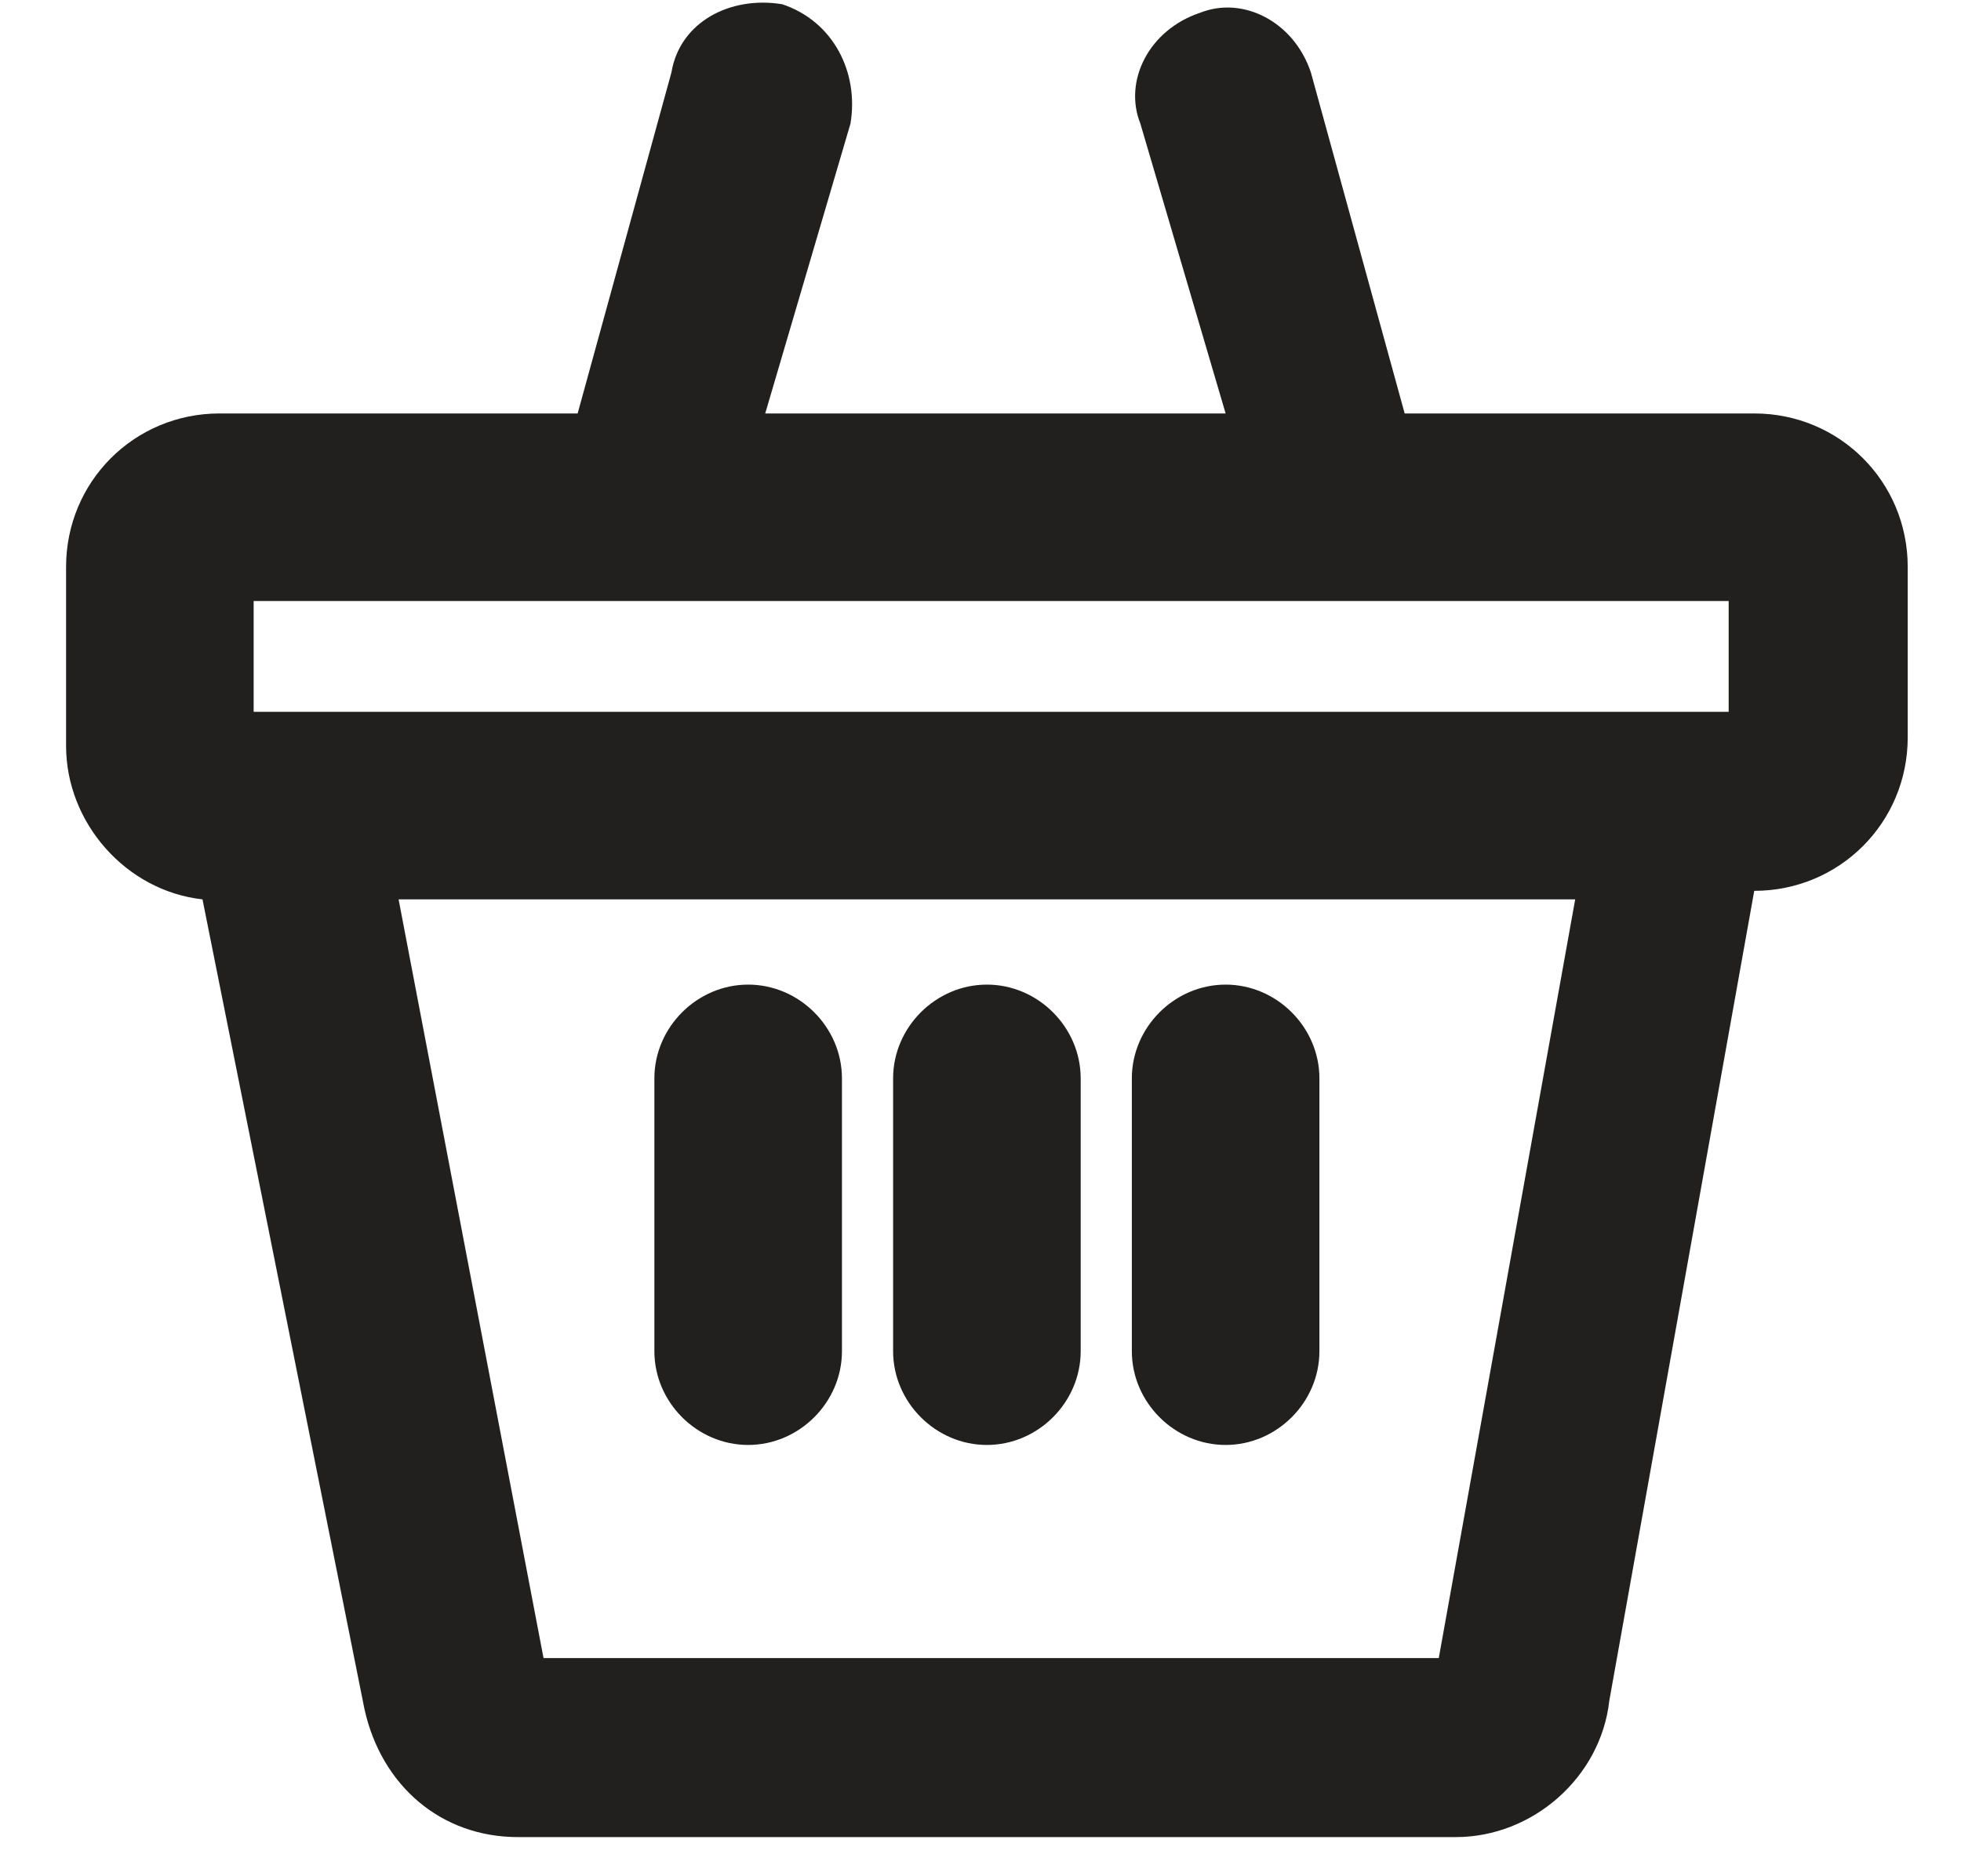
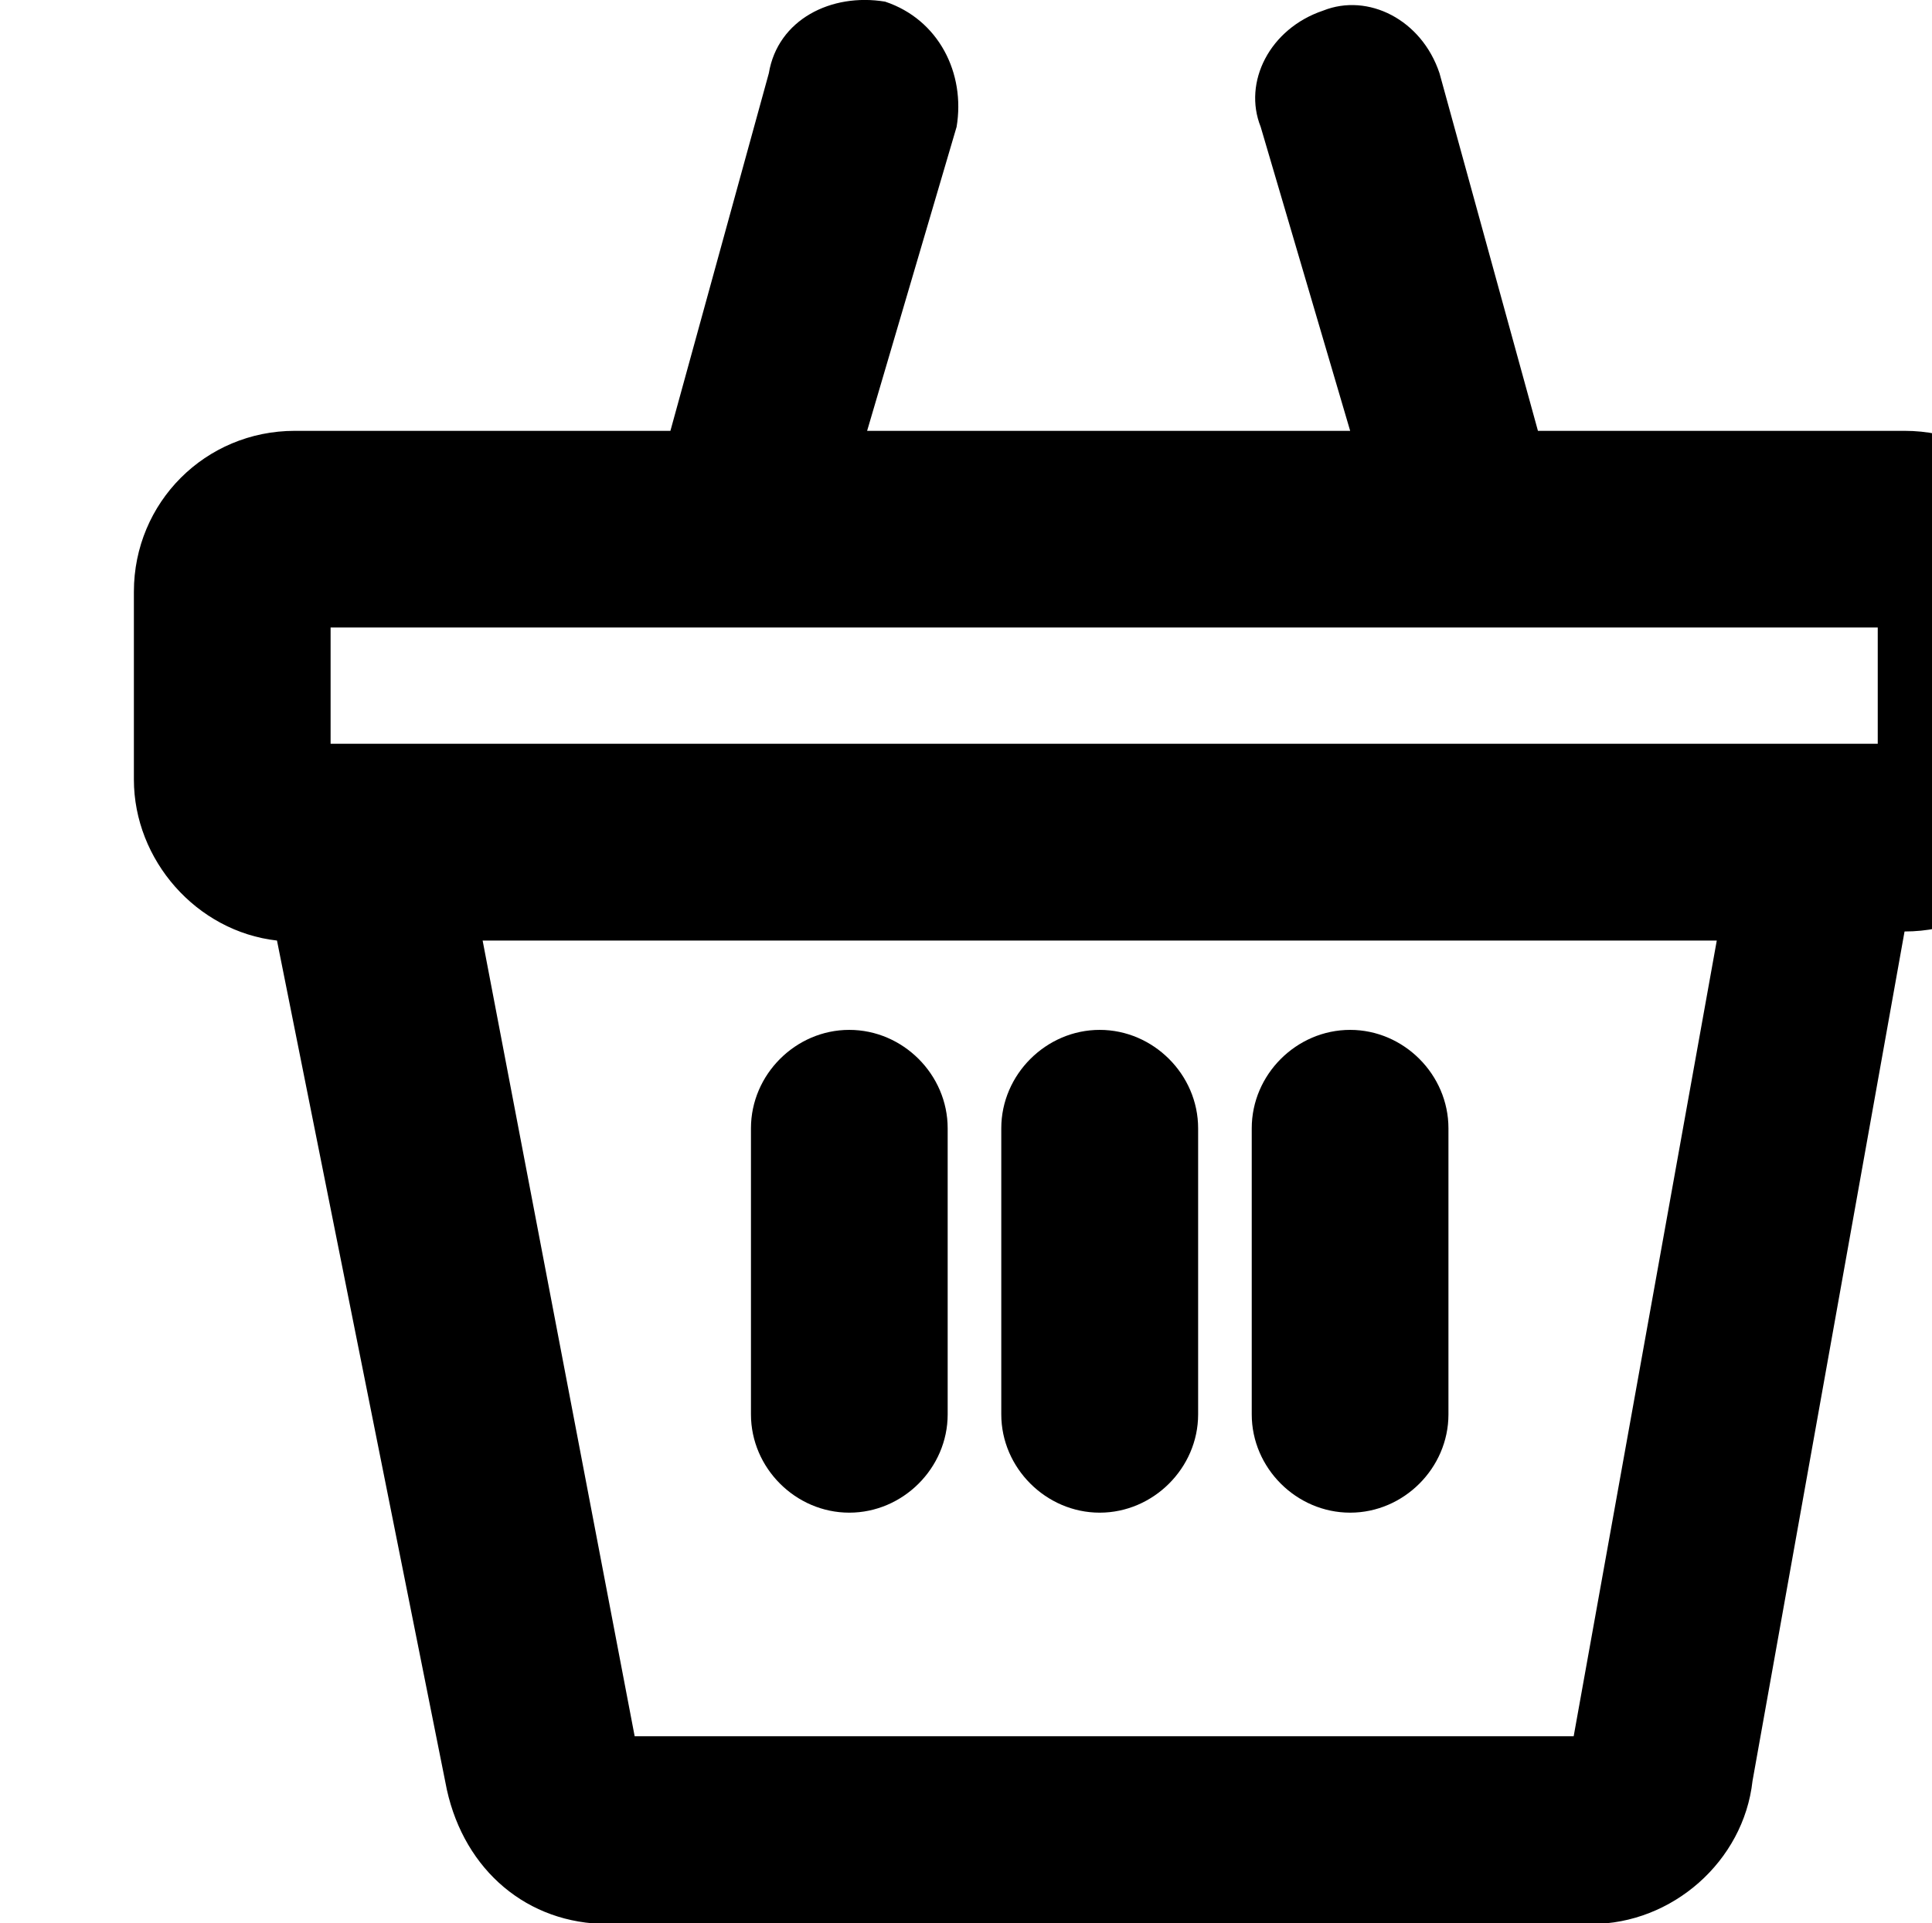
- <svg xmlns="http://www.w3.org/2000/svg" width="23" height="22" viewBox="0 0 23 22" fill="none">
-   <path d="M20.575 4.85H16.475L15.375 0.85C15.175 0.25 14.575 -0.05 14.075 0.15C13.475 0.35 13.175 0.95 13.375 1.45L14.375 4.85H8.975L9.975 1.45C10.075 0.85 9.775 0.25 9.175 0.05C8.575 -0.05 7.975 0.25 7.875 0.85L6.775 4.85H2.575C1.575 4.85 0.775 5.65 0.775 6.65V8.75C0.775 9.65 1.475 10.45 2.375 10.55L4.275 20.05C4.475 20.95 5.175 21.55 6.075 21.55H17.075C17.975 21.55 18.775 20.85 18.875 19.95L20.575 10.45C21.575 10.45 22.375 9.65 22.375 8.65V6.65C22.375 5.65 21.575 4.85 20.575 4.85ZM16.875 19.45H6.375L4.675 10.55H18.475L16.875 19.45ZM20.275 8.35H2.975V7.05H20.275V8.35ZM8.775 16.95C9.375 16.95 9.875 16.45 9.875 15.85V12.65C9.875 12.05 9.375 11.55 8.775 11.55C8.175 11.55 7.675 12.05 7.675 12.65V15.85C7.675 16.45 8.175 16.95 8.775 16.95ZM11.575 16.95C12.175 16.95 12.675 16.45 12.675 15.85V12.65C12.675 12.05 12.175 11.55 11.575 11.55C10.975 11.55 10.475 12.05 10.475 12.65V15.85C10.475 16.45 10.975 16.95 11.575 16.95ZM14.375 16.95C14.975 16.95 15.475 16.45 15.475 15.85V12.65C15.475 12.05 14.975 11.55 14.375 11.55C13.775 11.55 13.275 12.05 13.275 12.65V15.85C13.275 16.45 13.775 16.95 14.375 16.95Z" fill="#221F1F" />
+ <svg xmlns="http://www.w3.org/2000/svg" fill="none">
+   <path d="M13.855 3.135H11.188L10.472 0.533C10.342 0.142 9.952 -0.053 9.626 0.077C9.236 0.208 9.041 0.598 9.171 0.923L9.822 3.135H6.308L6.959 0.923C7.024 0.533 6.829 0.142 6.439 0.012C6.048 -0.053 5.658 0.142 5.593 0.533L4.877 3.135H2.145C1.494 3.135 0.974 3.656 0.974 4.306V5.672C0.974 6.258 1.429 6.778 2.015 6.844L3.251 13.024C3.381 13.61 3.836 14 4.422 14H11.578C12.164 14 12.684 13.545 12.749 12.959L13.855 6.778C14.506 6.778 15.026 6.258 15.026 5.607V4.306C15.026 3.656 14.506 3.135 13.855 3.135ZM11.448 12.634H4.617L3.511 6.844H12.489L11.448 12.634ZM13.66 5.412H2.405V4.566H13.66V5.412ZM6.178 11.007C6.569 11.007 6.894 10.682 6.894 10.292V8.21C6.894 7.819 6.569 7.494 6.178 7.494C5.788 7.494 5.463 7.819 5.463 8.21V10.292C5.463 10.682 5.788 11.007 6.178 11.007ZM8 11.007C8.39 11.007 8.716 10.682 8.716 10.292V8.21C8.716 7.819 8.39 7.494 8 7.494C7.61 7.494 7.284 7.819 7.284 8.21V10.292C7.284 10.682 7.61 11.007 8 11.007ZM9.822 11.007C10.212 11.007 10.537 10.682 10.537 10.292V8.21C10.537 7.819 10.212 7.494 9.822 7.494C9.431 7.494 9.106 7.819 9.106 8.21V10.292C9.106 10.682 9.431 11.007 9.822 11.007Z" fill="currentColor" />
</svg>
